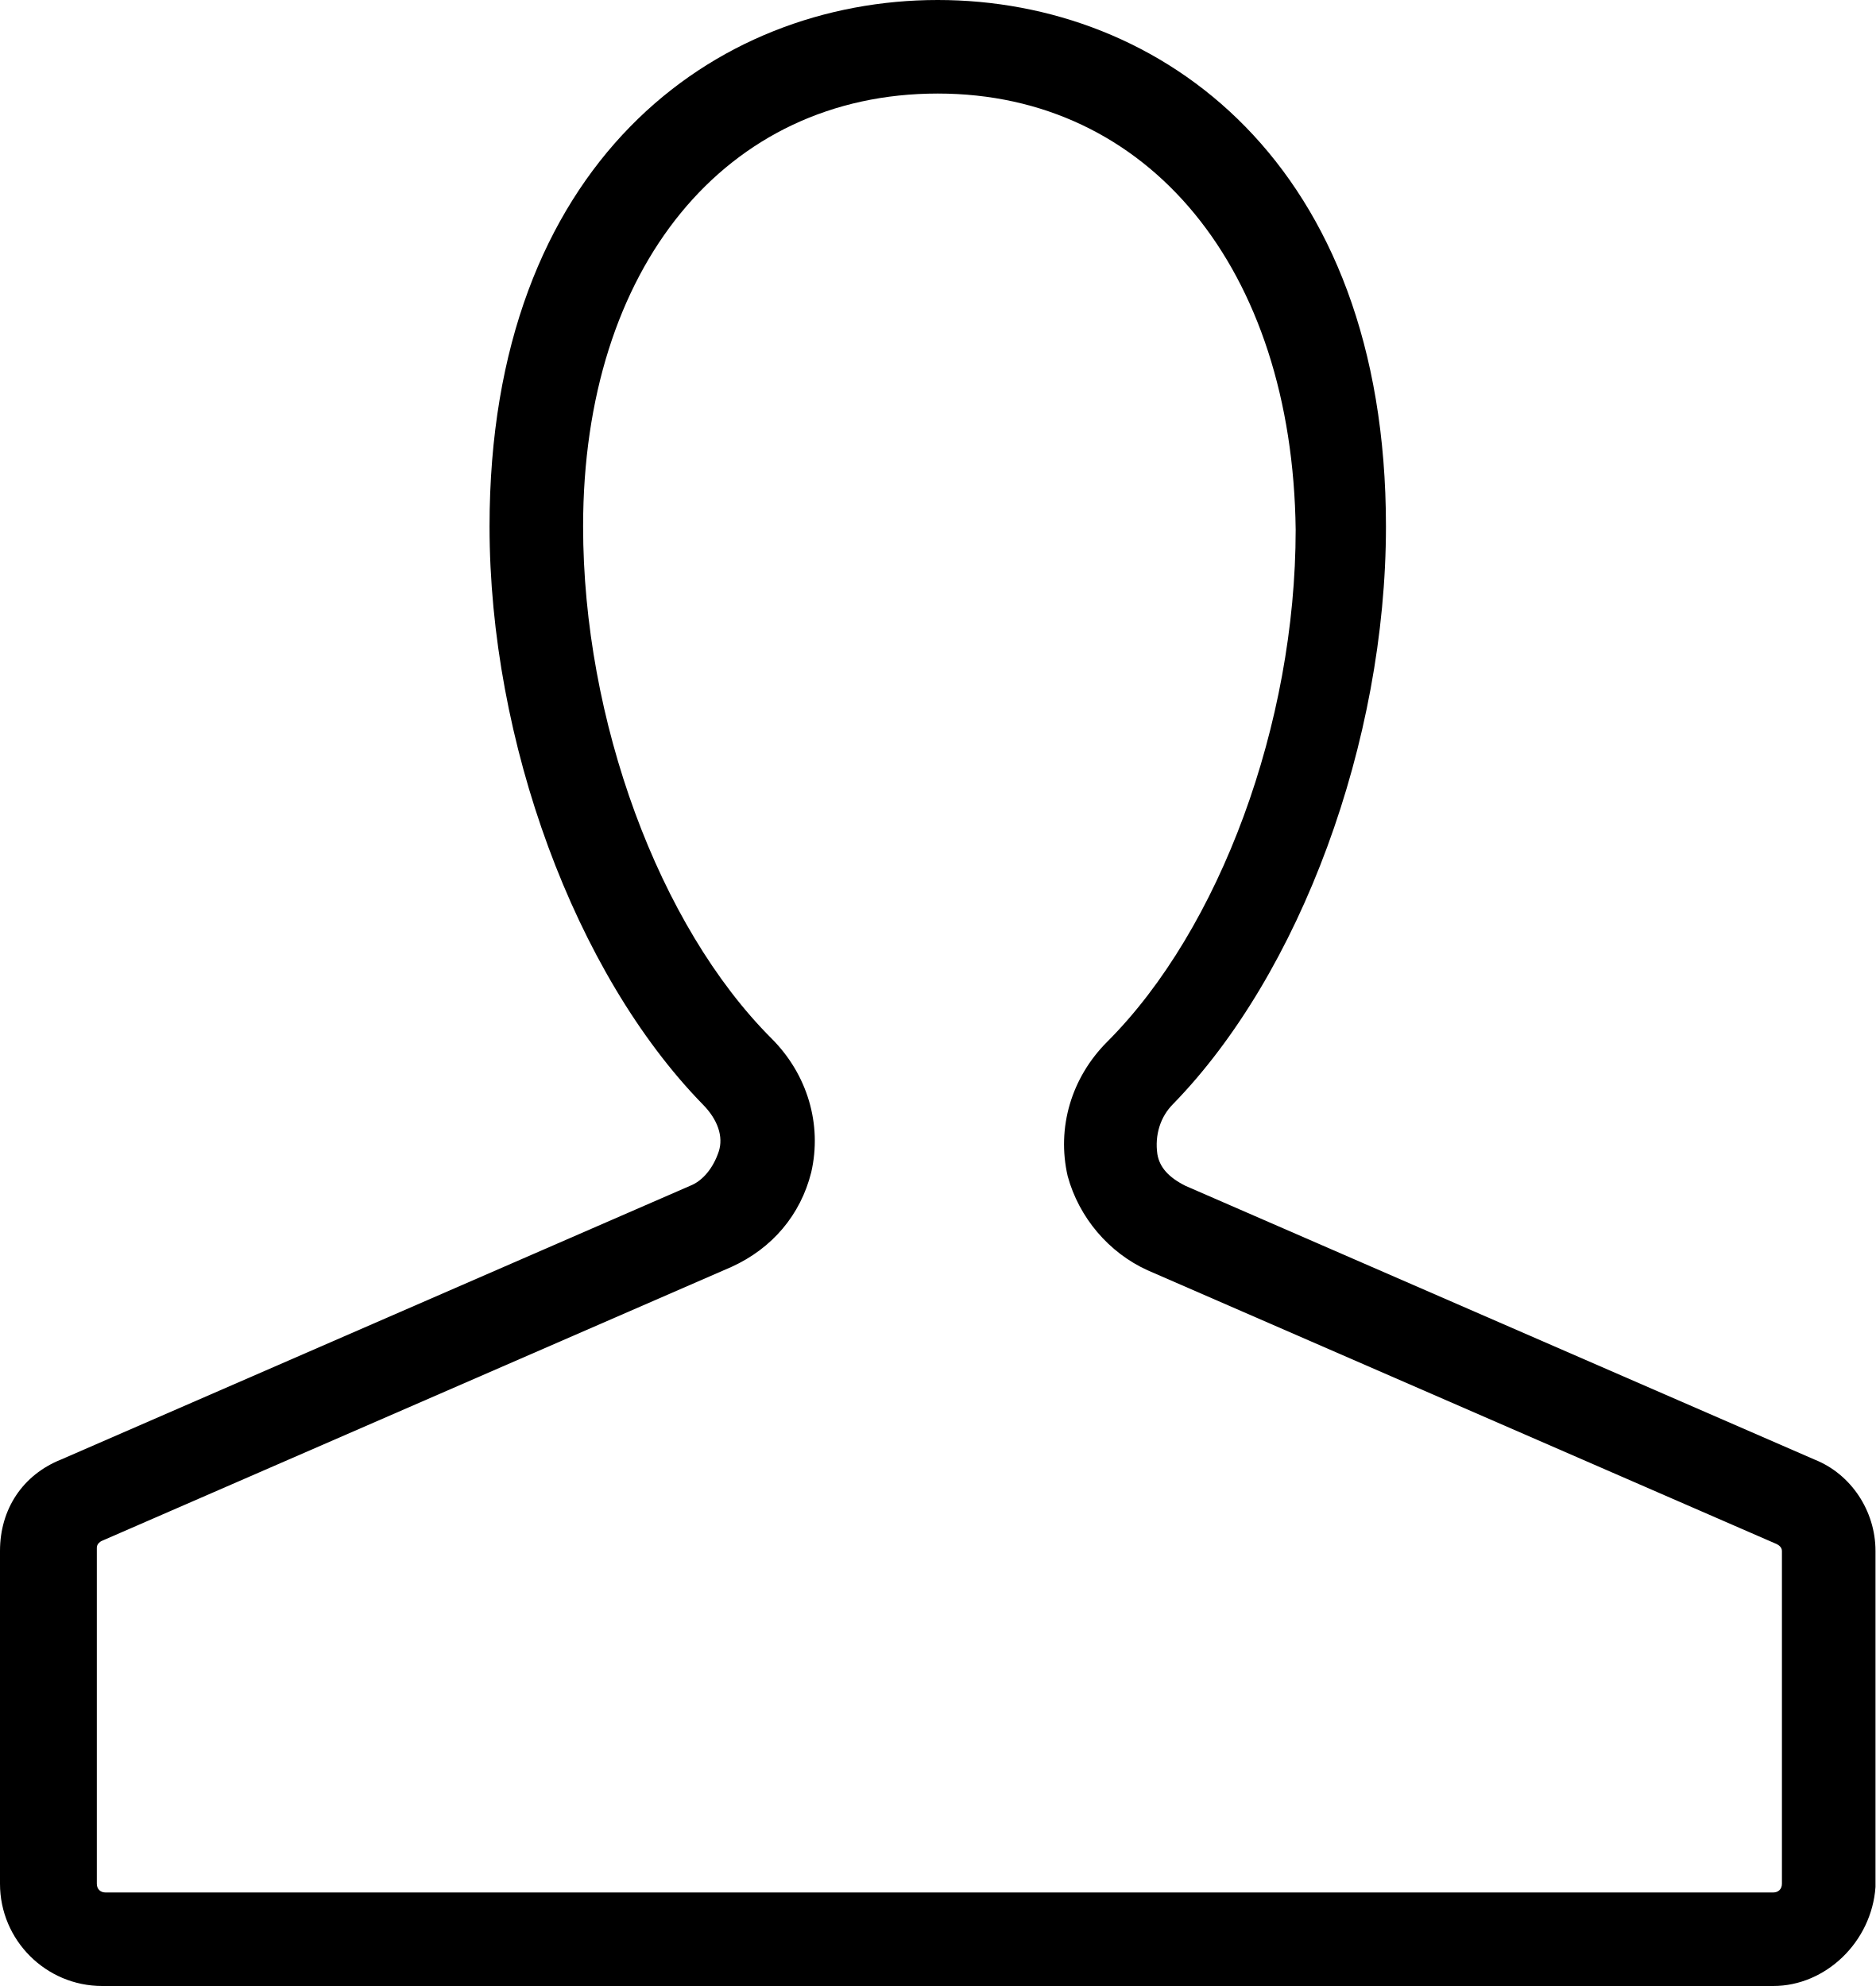
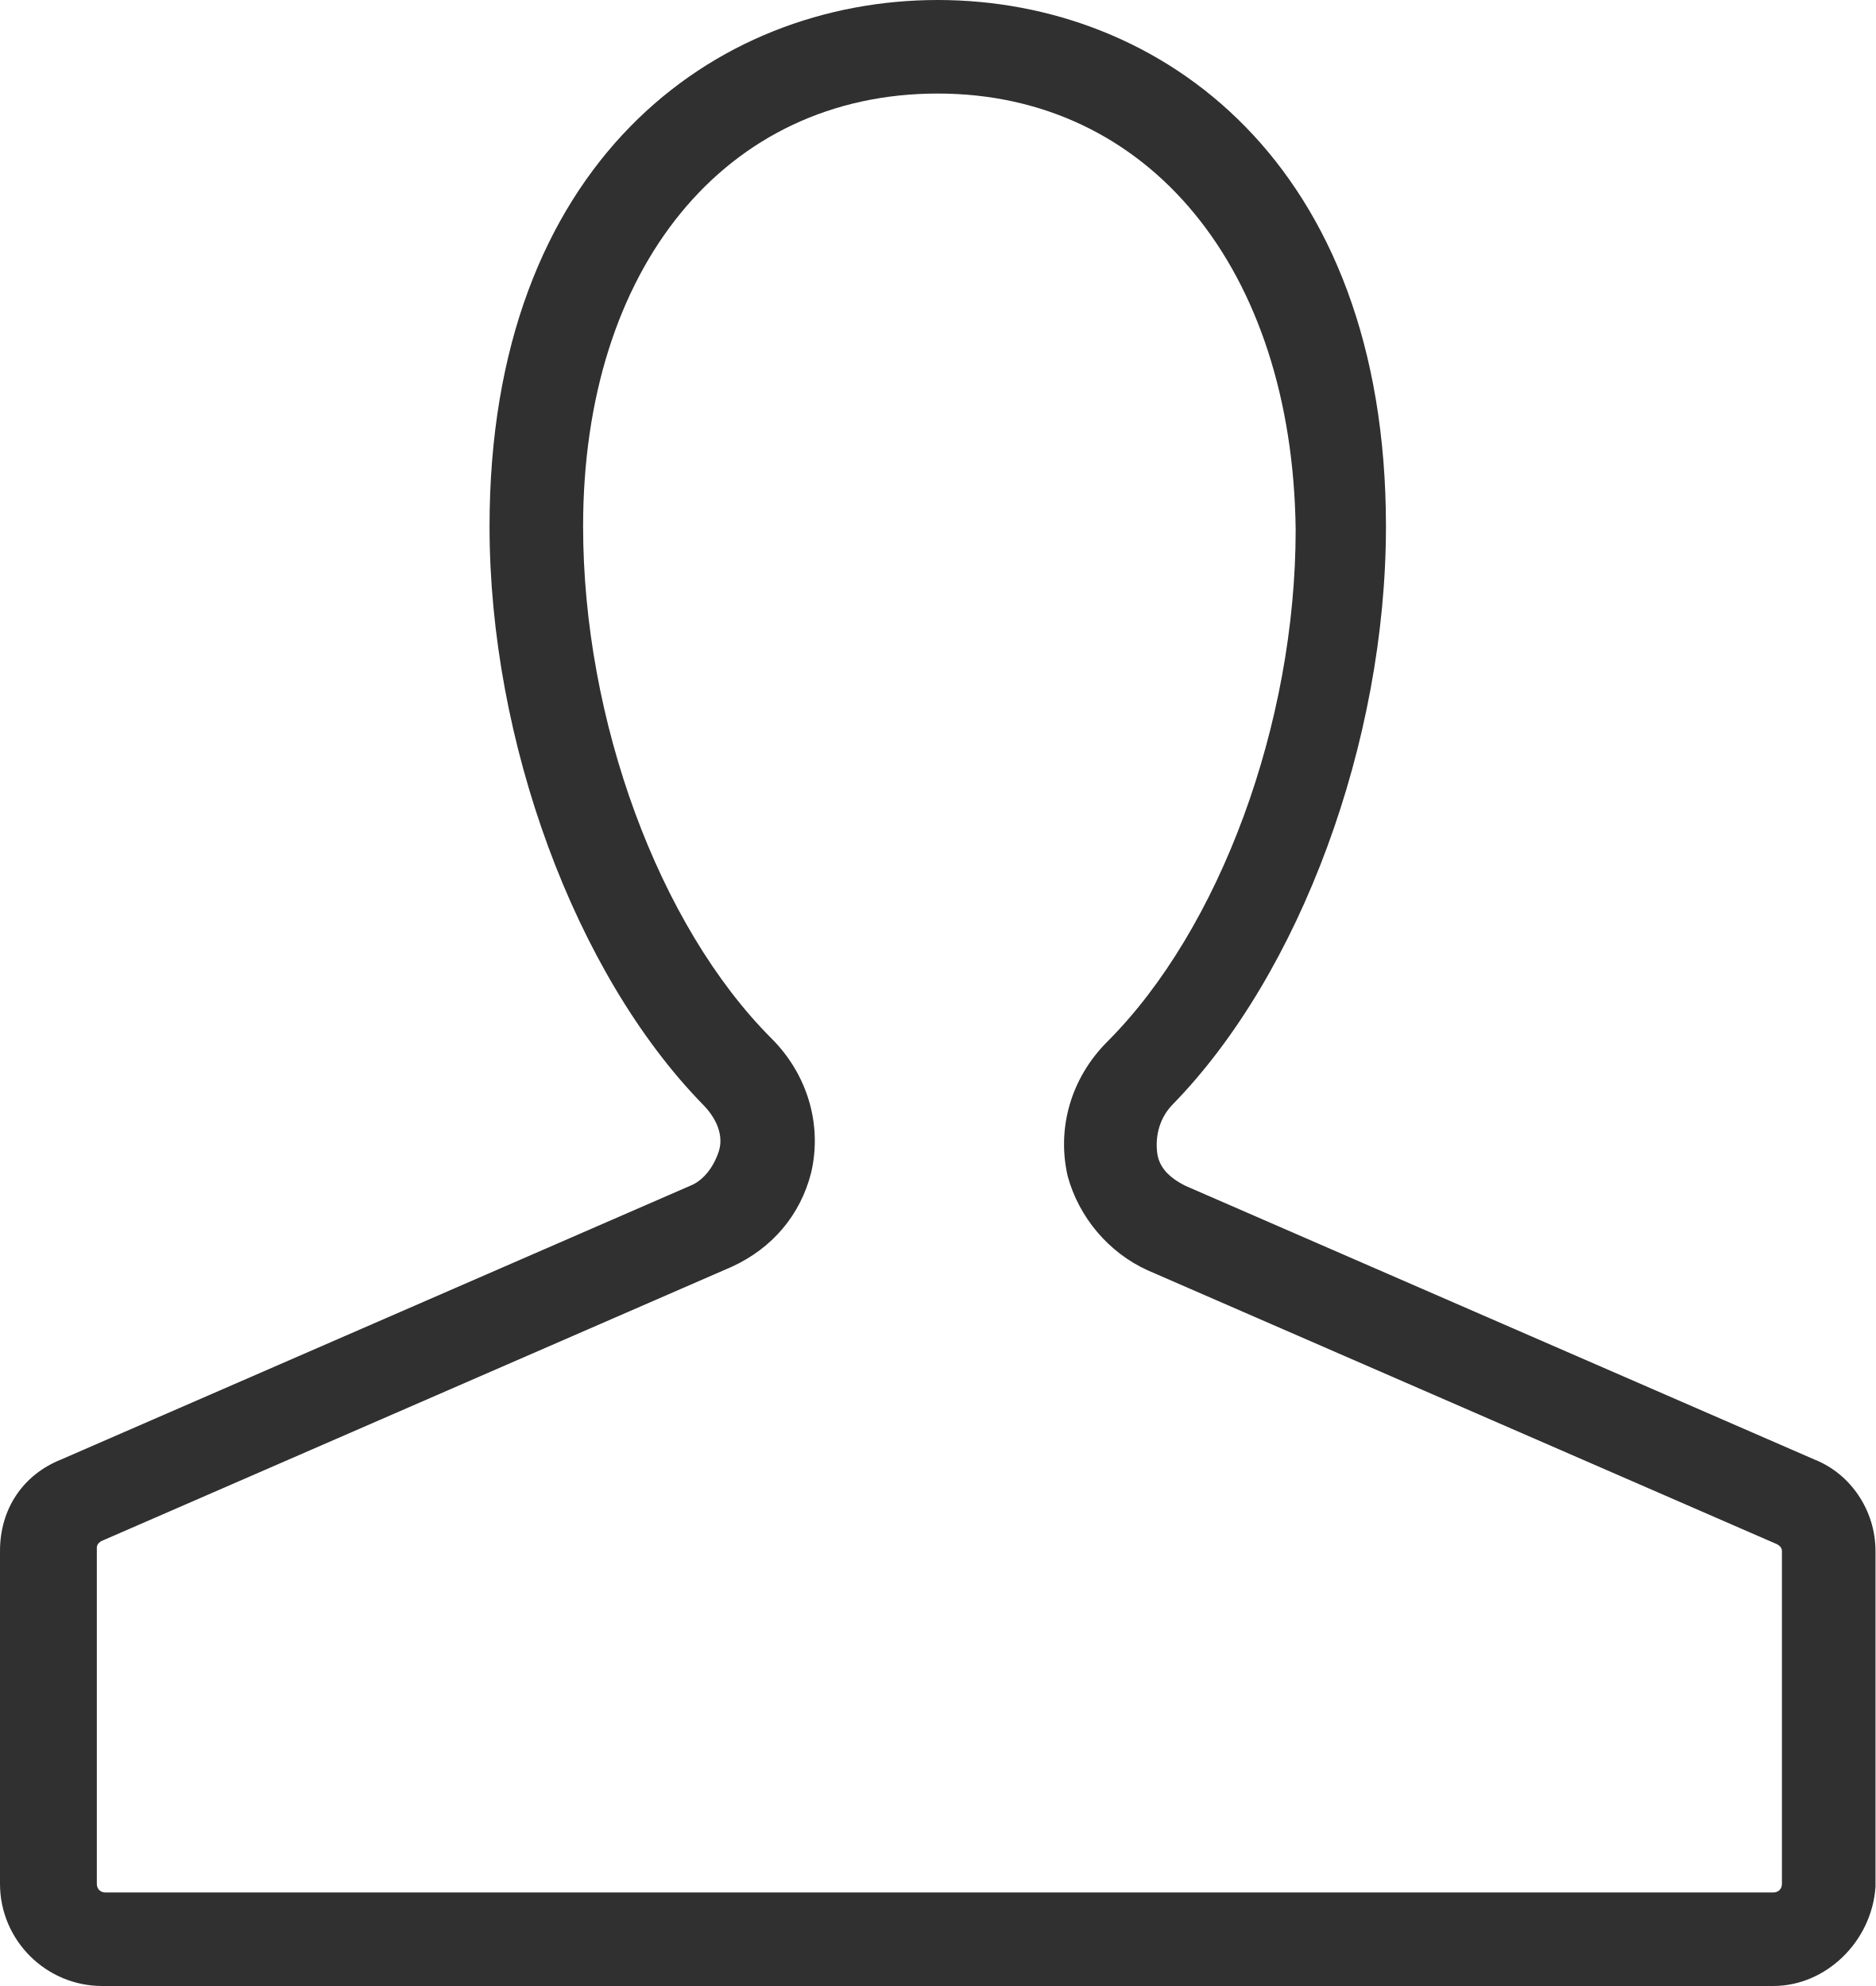
<svg xmlns="http://www.w3.org/2000/svg" version="1.1" x="0px" y="0px" viewBox="0 0 79.496 84.199" style="enable-background:new 0 0 79.496 84.199;" xml:space="preserve">
  <g id="user">
-     <path d="M4.334,84.199C1.944,84.199,0,82.255,0,79.865v-14.11c0-1.779,0.968-3.229,2.59-3.877l26.682-11.613   c0.517-0.208,0.959-0.744,1.191-1.438c0.211-0.633-0.039-1.368-0.685-2.015c-5.401-5.543-9.028-15.385-9.028-24.494   C20.75,6.901,30.292,0,39.748,0c9.457,0,18.998,6.901,18.998,22.318c0,9.108-3.626,18.95-9.023,24.489   c-0.54,0.54-0.782,1.313-0.666,2.124c0.093,0.555,0.473,0.985,1.196,1.346l26.669,11.607c1.536,0.613,2.574,2.17,2.574,3.87v14.249   c-0.164,2.323-2.108,4.196-4.334,4.196H4.334z M39.748,3.966c-8.991,0-15.032,7.375-15.032,18.352   c0,8.208,3.209,16.932,7.986,21.709c1.523,1.522,2.152,3.644,1.683,5.677c-0.451,1.8-1.65,3.222-3.38,4.008L4.297,65.336   c-0.046,0.024-0.193,0.117-0.193,0.28v14.249c0,0.22,0.148,0.369,0.369,0.369h70.688c0.22,0,0.369-0.148,0.369-0.369v-14.11   c0-0.159-0.139-0.251-0.222-0.292L48.639,53.854c-1.642-0.746-2.905-2.236-3.383-3.988c-0.474-2.052,0.154-4.179,1.677-5.701   c4.776-4.777,7.986-13.501,7.986-21.709C54.785,11.398,48.688,3.966,39.748,3.966z" />
+     <path style="fill:#303030;" d="M4.334,84.199C1.944,84.199,0,82.255,0,79.865v-14.11c0-1.779,0.968-3.229,2.59-3.877l26.682-11.613   c0.517-0.208,0.959-0.744,1.191-1.438c0.211-0.633-0.039-1.368-0.685-2.015c-5.401-5.543-9.028-15.385-9.028-24.494   C20.75,6.901,30.292,0,39.748,0c9.457,0,18.998,6.901,18.998,22.318c0,9.108-3.626,18.95-9.023,24.489   c-0.54,0.54-0.782,1.313-0.666,2.124c0.093,0.555,0.473,0.985,1.196,1.346l26.669,11.607c1.536,0.613,2.574,2.17,2.574,3.87v14.249   c-0.164,2.323-2.108,4.196-4.334,4.196H4.334z M39.748,3.966c-8.991,0-15.032,7.375-15.032,18.352   c0,8.208,3.209,16.932,7.986,21.709c1.523,1.522,2.152,3.644,1.683,5.677c-0.451,1.8-1.65,3.222-3.38,4.008L4.297,65.336   c-0.046,0.024-0.193,0.117-0.193,0.28v14.249c0,0.22,0.148,0.369,0.369,0.369h70.688c0.22,0,0.369-0.148,0.369-0.369v-14.11   c0-0.159-0.139-0.251-0.222-0.292L48.639,53.854c-1.642-0.746-2.905-2.236-3.383-3.988c-0.474-2.052,0.154-4.179,1.677-5.701   c4.776-4.777,7.986-13.501,7.986-21.709C54.785,11.398,48.688,3.966,39.748,3.966z" />
  </g>
  <g id="Layer_1">
</g>
</svg>
